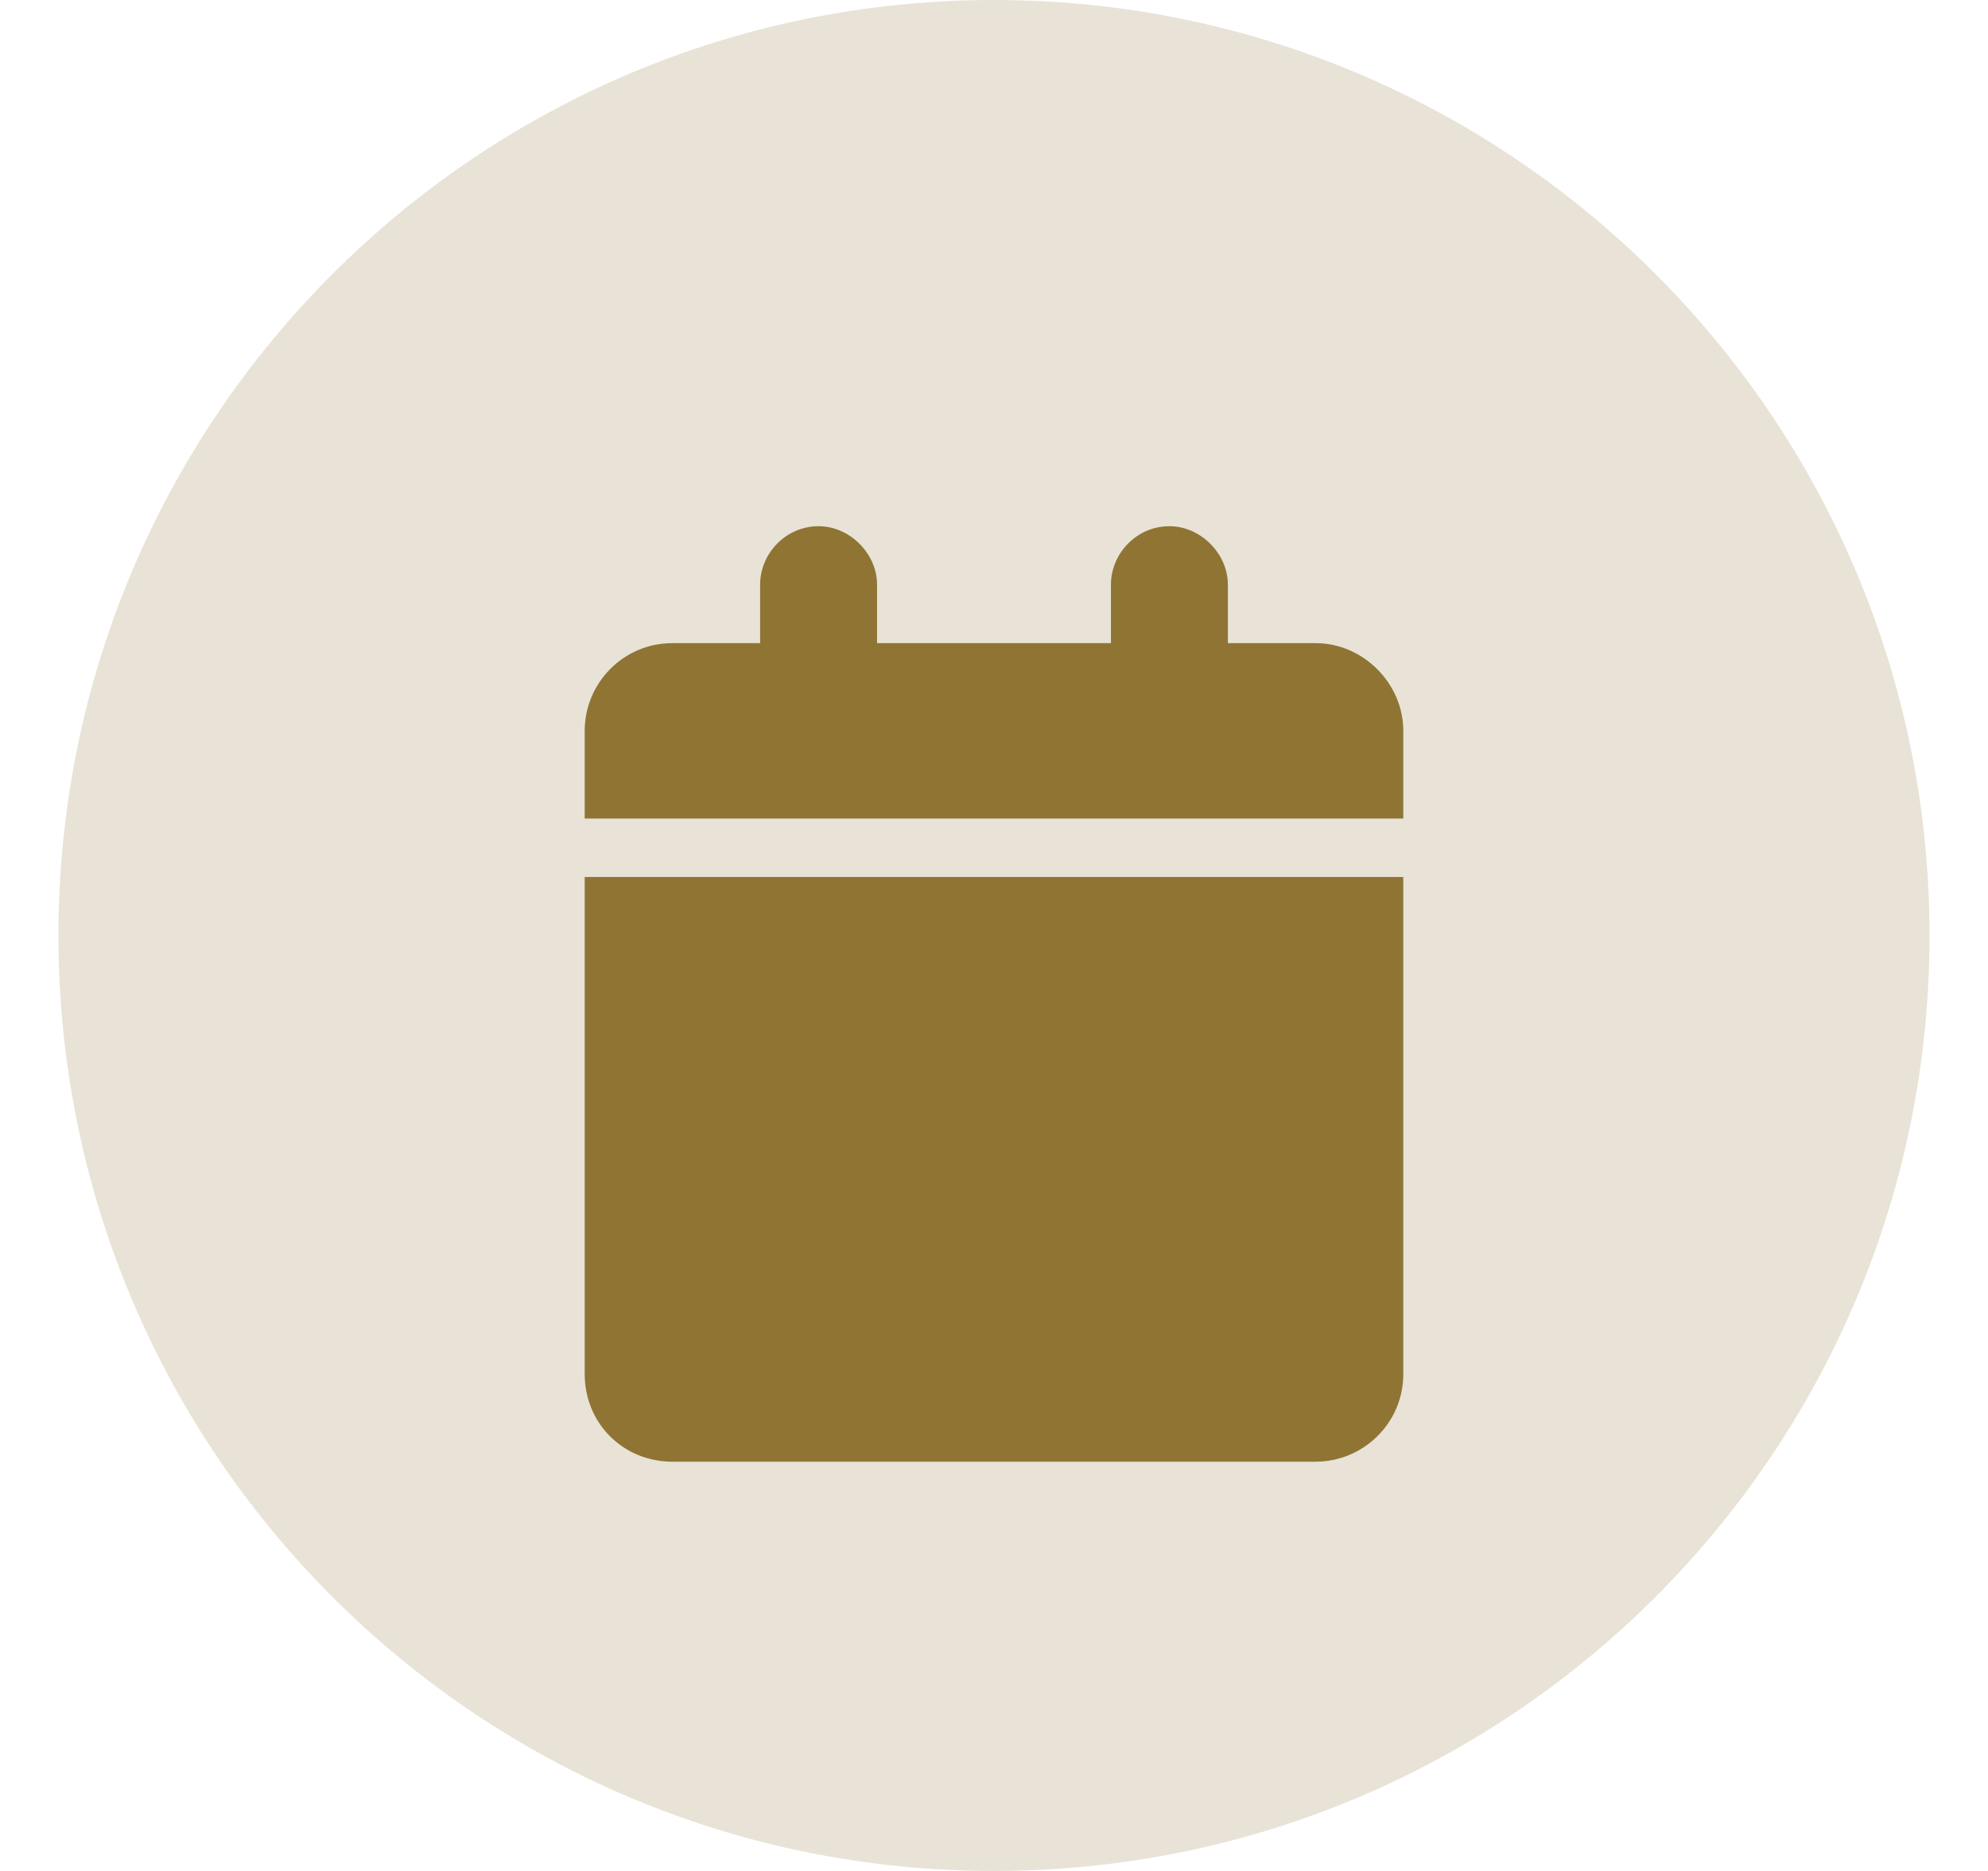
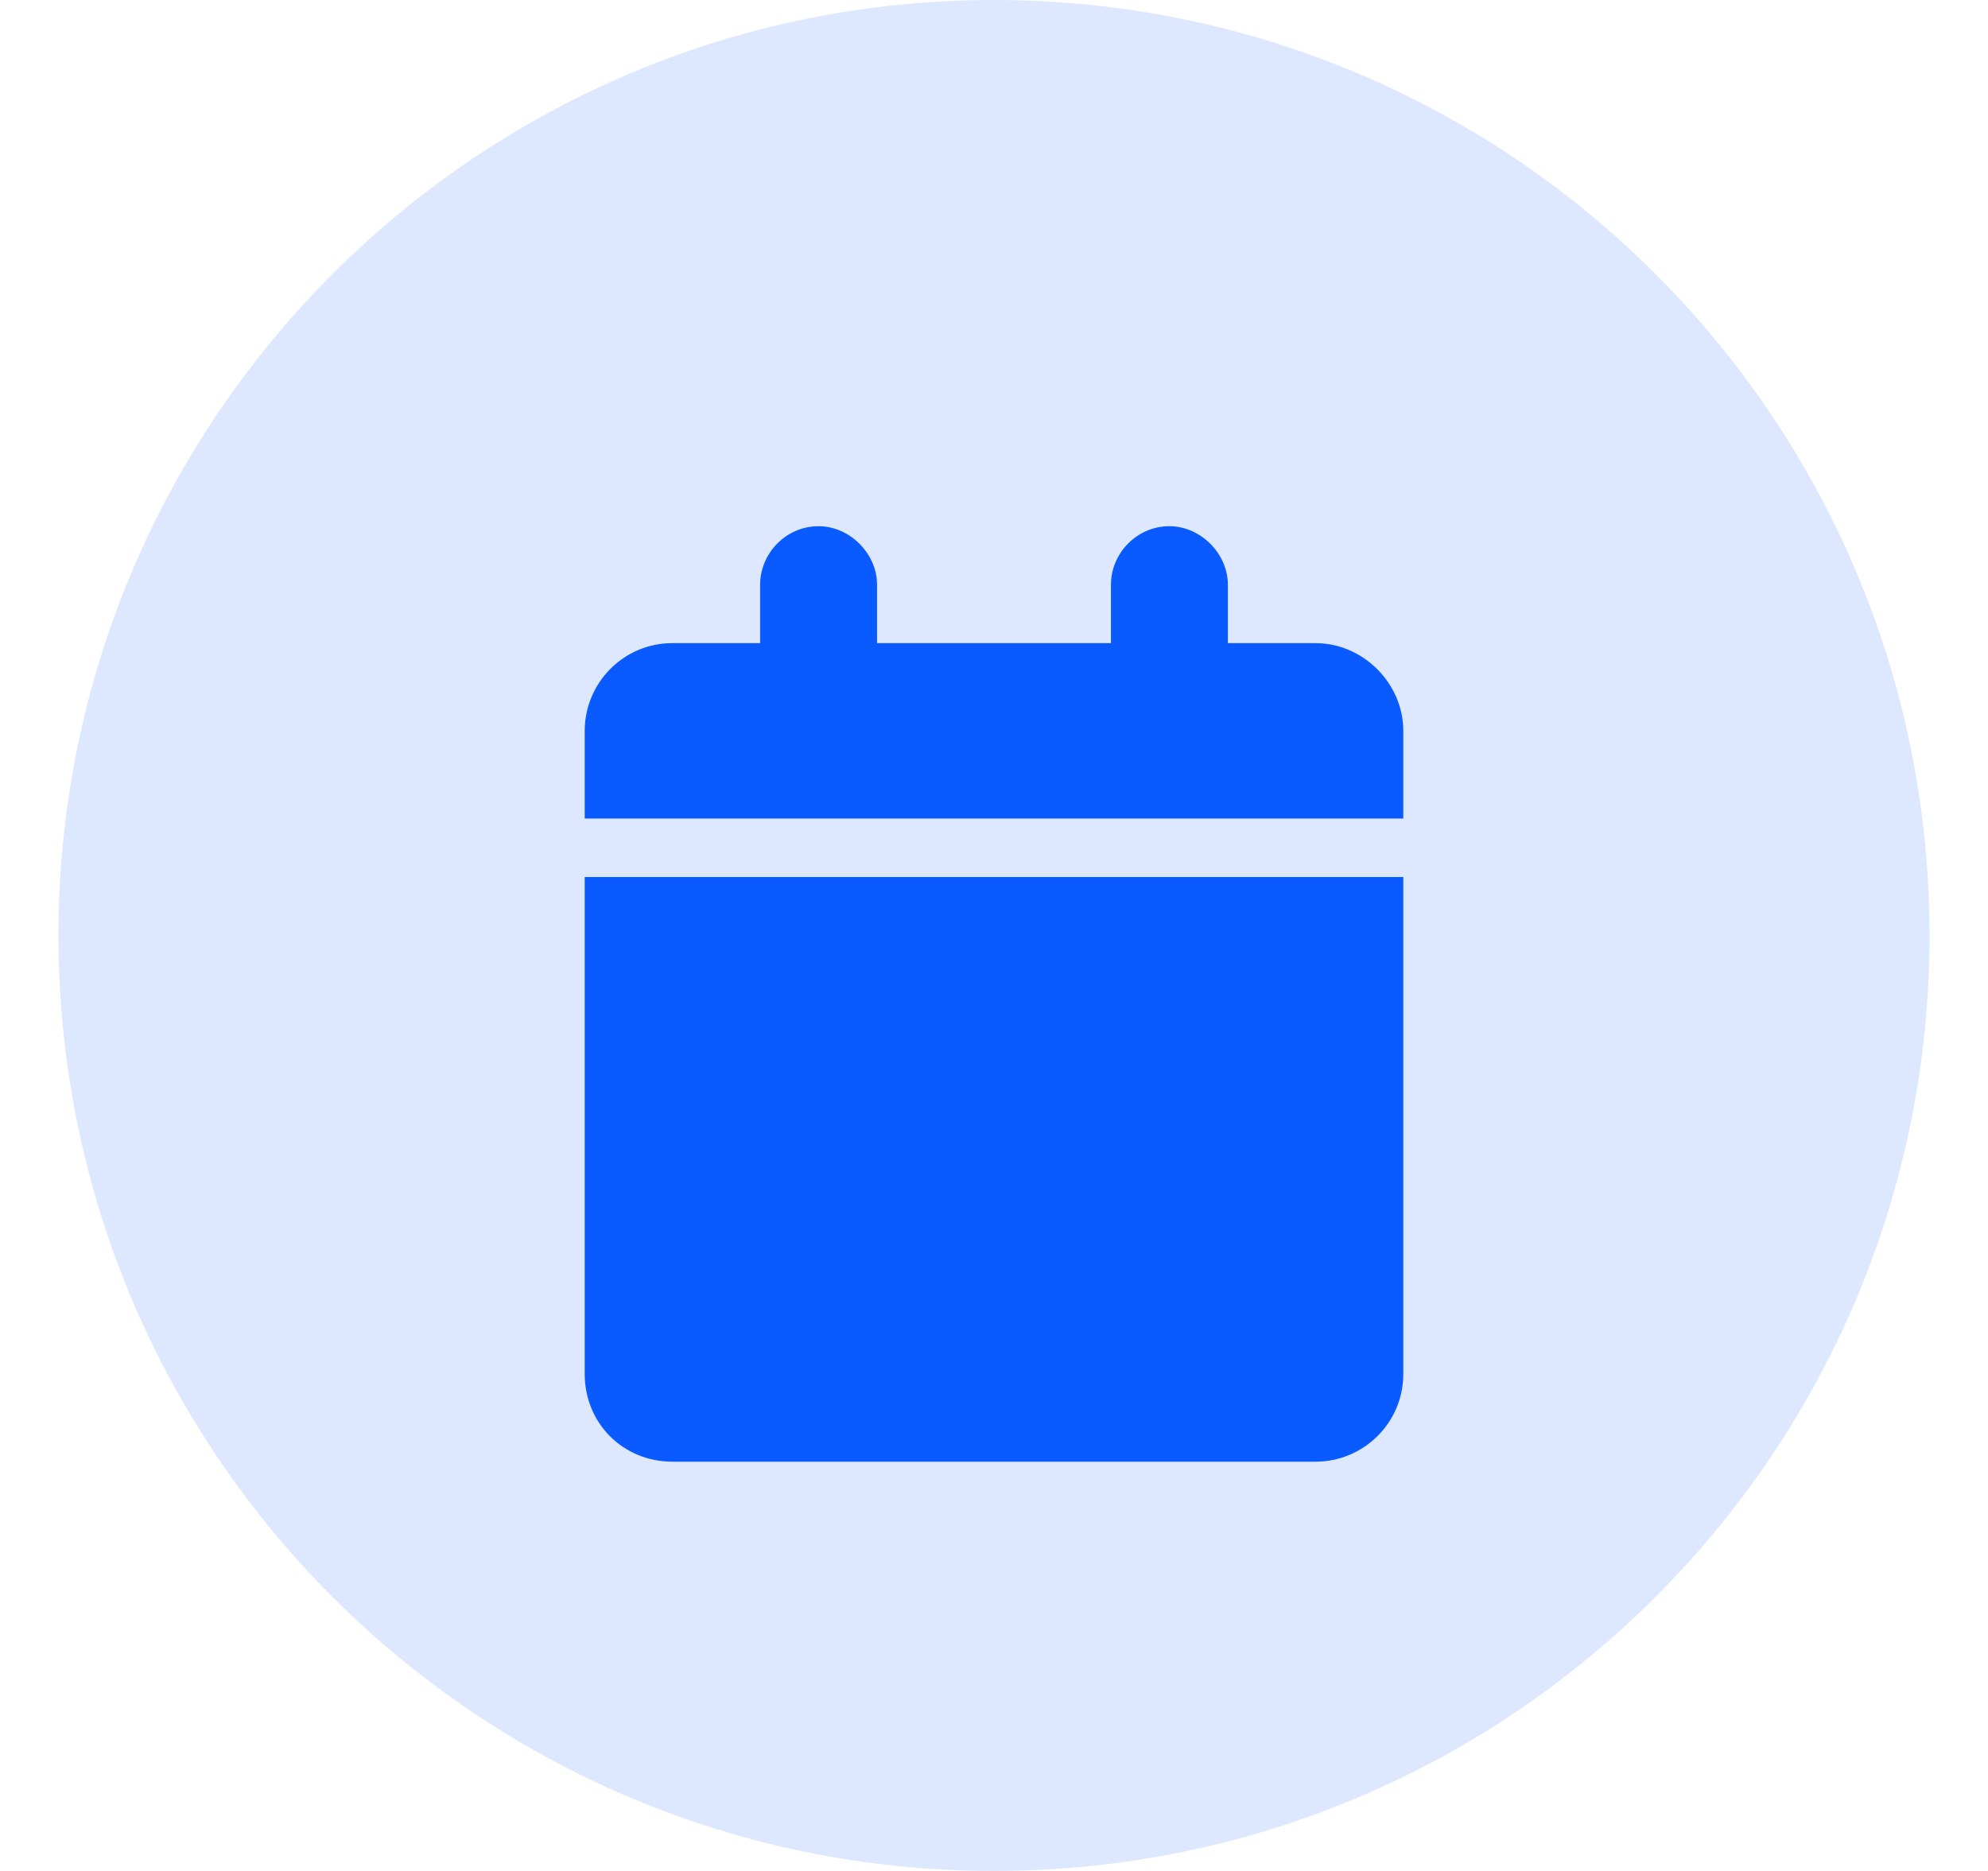
<svg xmlns="http://www.w3.org/2000/svg" width="17" height="16" viewBox="0 0 17 16" fill="none">
-   <rect x="0.5" width="16" height="16" rx="8" fill="#8f7434" fill-opacity="0.2" />
-   <path d="M6.5 5C6.5 4.734 6.719 4.5 7 4.5C7.266 4.5 7.5 4.734 7.5 5V5.5L9.5 5.5V5C9.5 4.734 9.719 4.5 10 4.5C10.266 4.5 10.5 4.734 10.5 5V5.5H11.25C11.656 5.5 12 5.844 12 6.25V7L5 7V6.25C5 5.844 5.328 5.5 5.75 5.5H6.5V5ZM12 7.5V11.75C12 12.172 11.656 12.5 11.25 12.5H5.75C5.328 12.5 5 12.172 5 11.75L5 7.5L12 7.5Z" fill="#8f7434" />
+   <style>rect { fill: #0A5BFF !important; } path { fill: #0A5BFF !important; }</style>
+   <rect x="0.5" width="16" height="16" rx="8" fill="#0A5BFF" fill-opacity="0.14" />
+   <path d="M6.5 5C6.5 4.734 6.719 4.5 7 4.5C7.266 4.5 7.5 4.734 7.5 5V5.5L9.5 5.5V5C9.5 4.734 9.719 4.5 10 4.5C10.266 4.5 10.5 4.734 10.5 5V5.5H11.25C11.656 5.5 12 5.844 12 6.25V7L5 7V6.25C5 5.844 5.328 5.5 5.75 5.5H6.5V5ZM12 7.5V11.75C12 12.172 11.656 12.5 11.25 12.5H5.75C5.328 12.5 5 12.172 5 11.75L5 7.5L12 7.5Z" fill="#0A5BFF" />
</svg>
